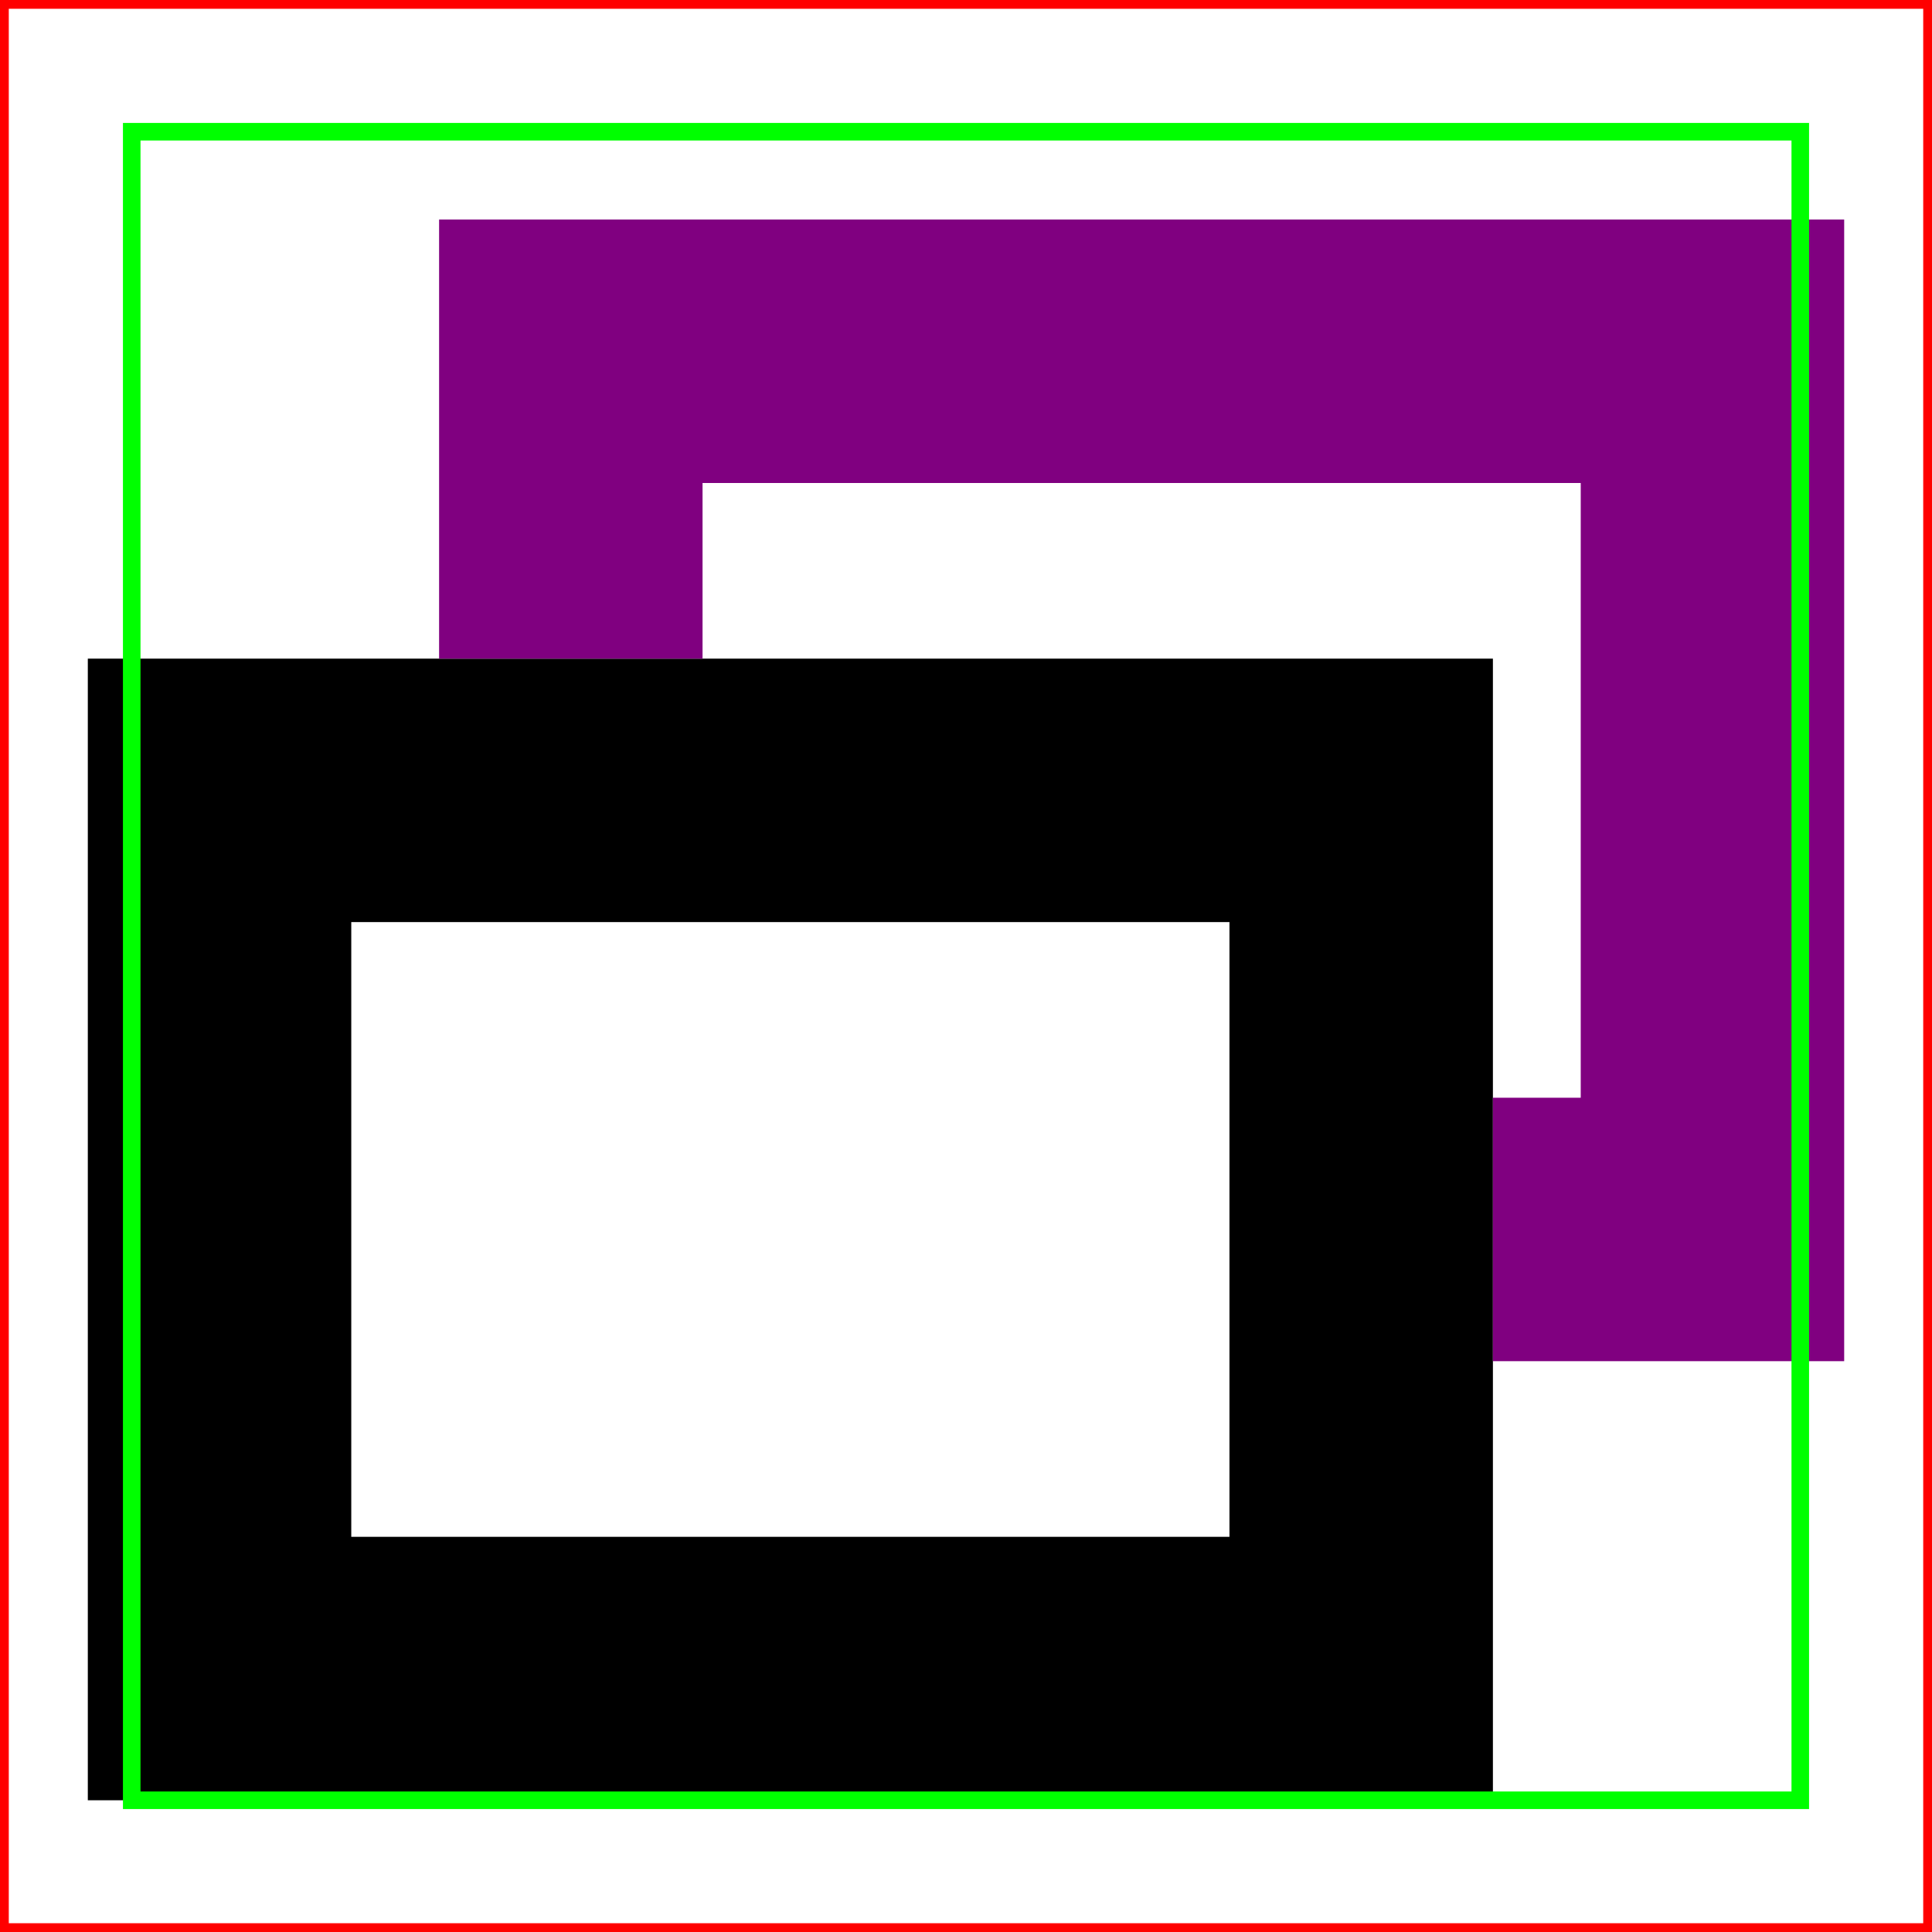
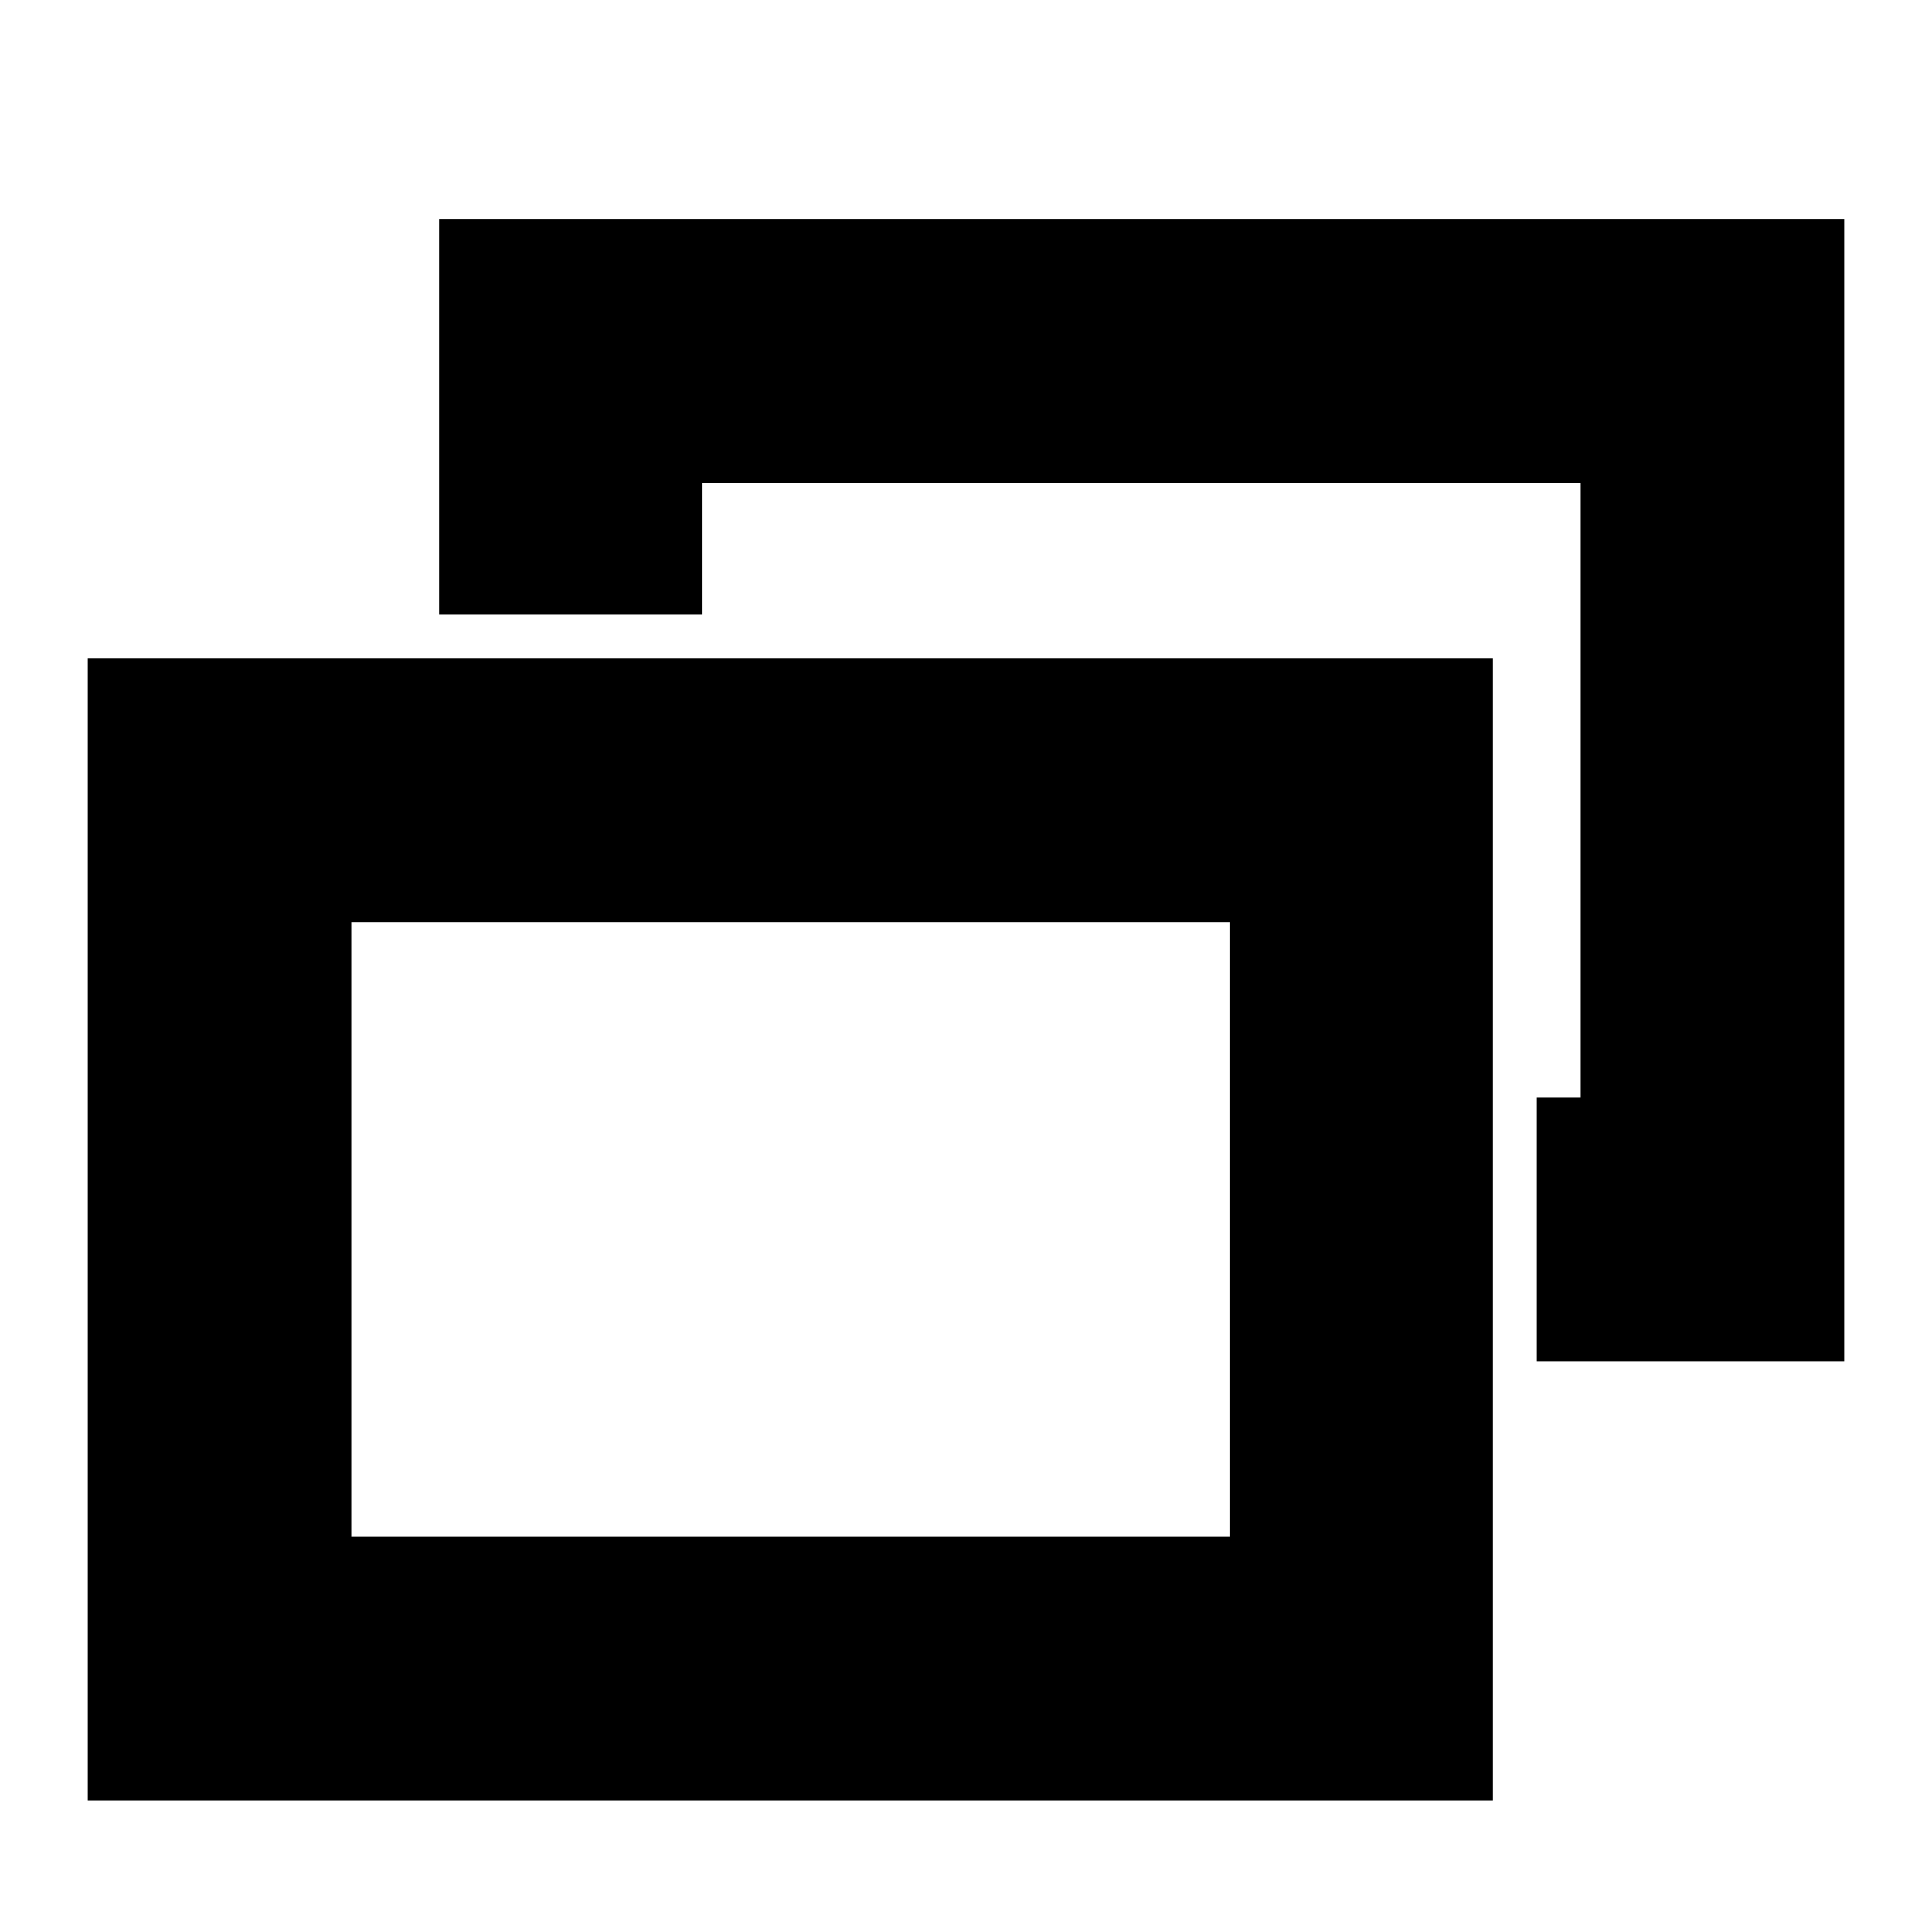
<svg xmlns="http://www.w3.org/2000/svg" width="11" height="11" viewBox="0 0 11 11" fill="none">
-   <rect x="1.25" y="4.5" width="6.5" height="5" stroke="black" stroke-width="1.5" />
-   <path d="M3.25 3.75 L3.25 2 L9.75 2 L9.75 7 L8.5 7" stroke="purple" stroke-width="1.5" />
-   <rect class="DEMO" x="0" y="0" width="11" height="11" stroke="red" stroke-width=".1" />
-   <rect class="DEMO" x=".75" y=".75" width="9.5" height="9.5" stroke="lime" stroke-width=".1" />
+   <rect x="1.25" y="4.5" width="6.5" height="5" stroke="currentColor" stroke-width="1.5" />
+   <path d="M3.25 3.5 L3.25 2 L9.75 2 L9.75 7 L8.75 7" stroke="currentColor" stroke-width="1.5" />
</svg>
